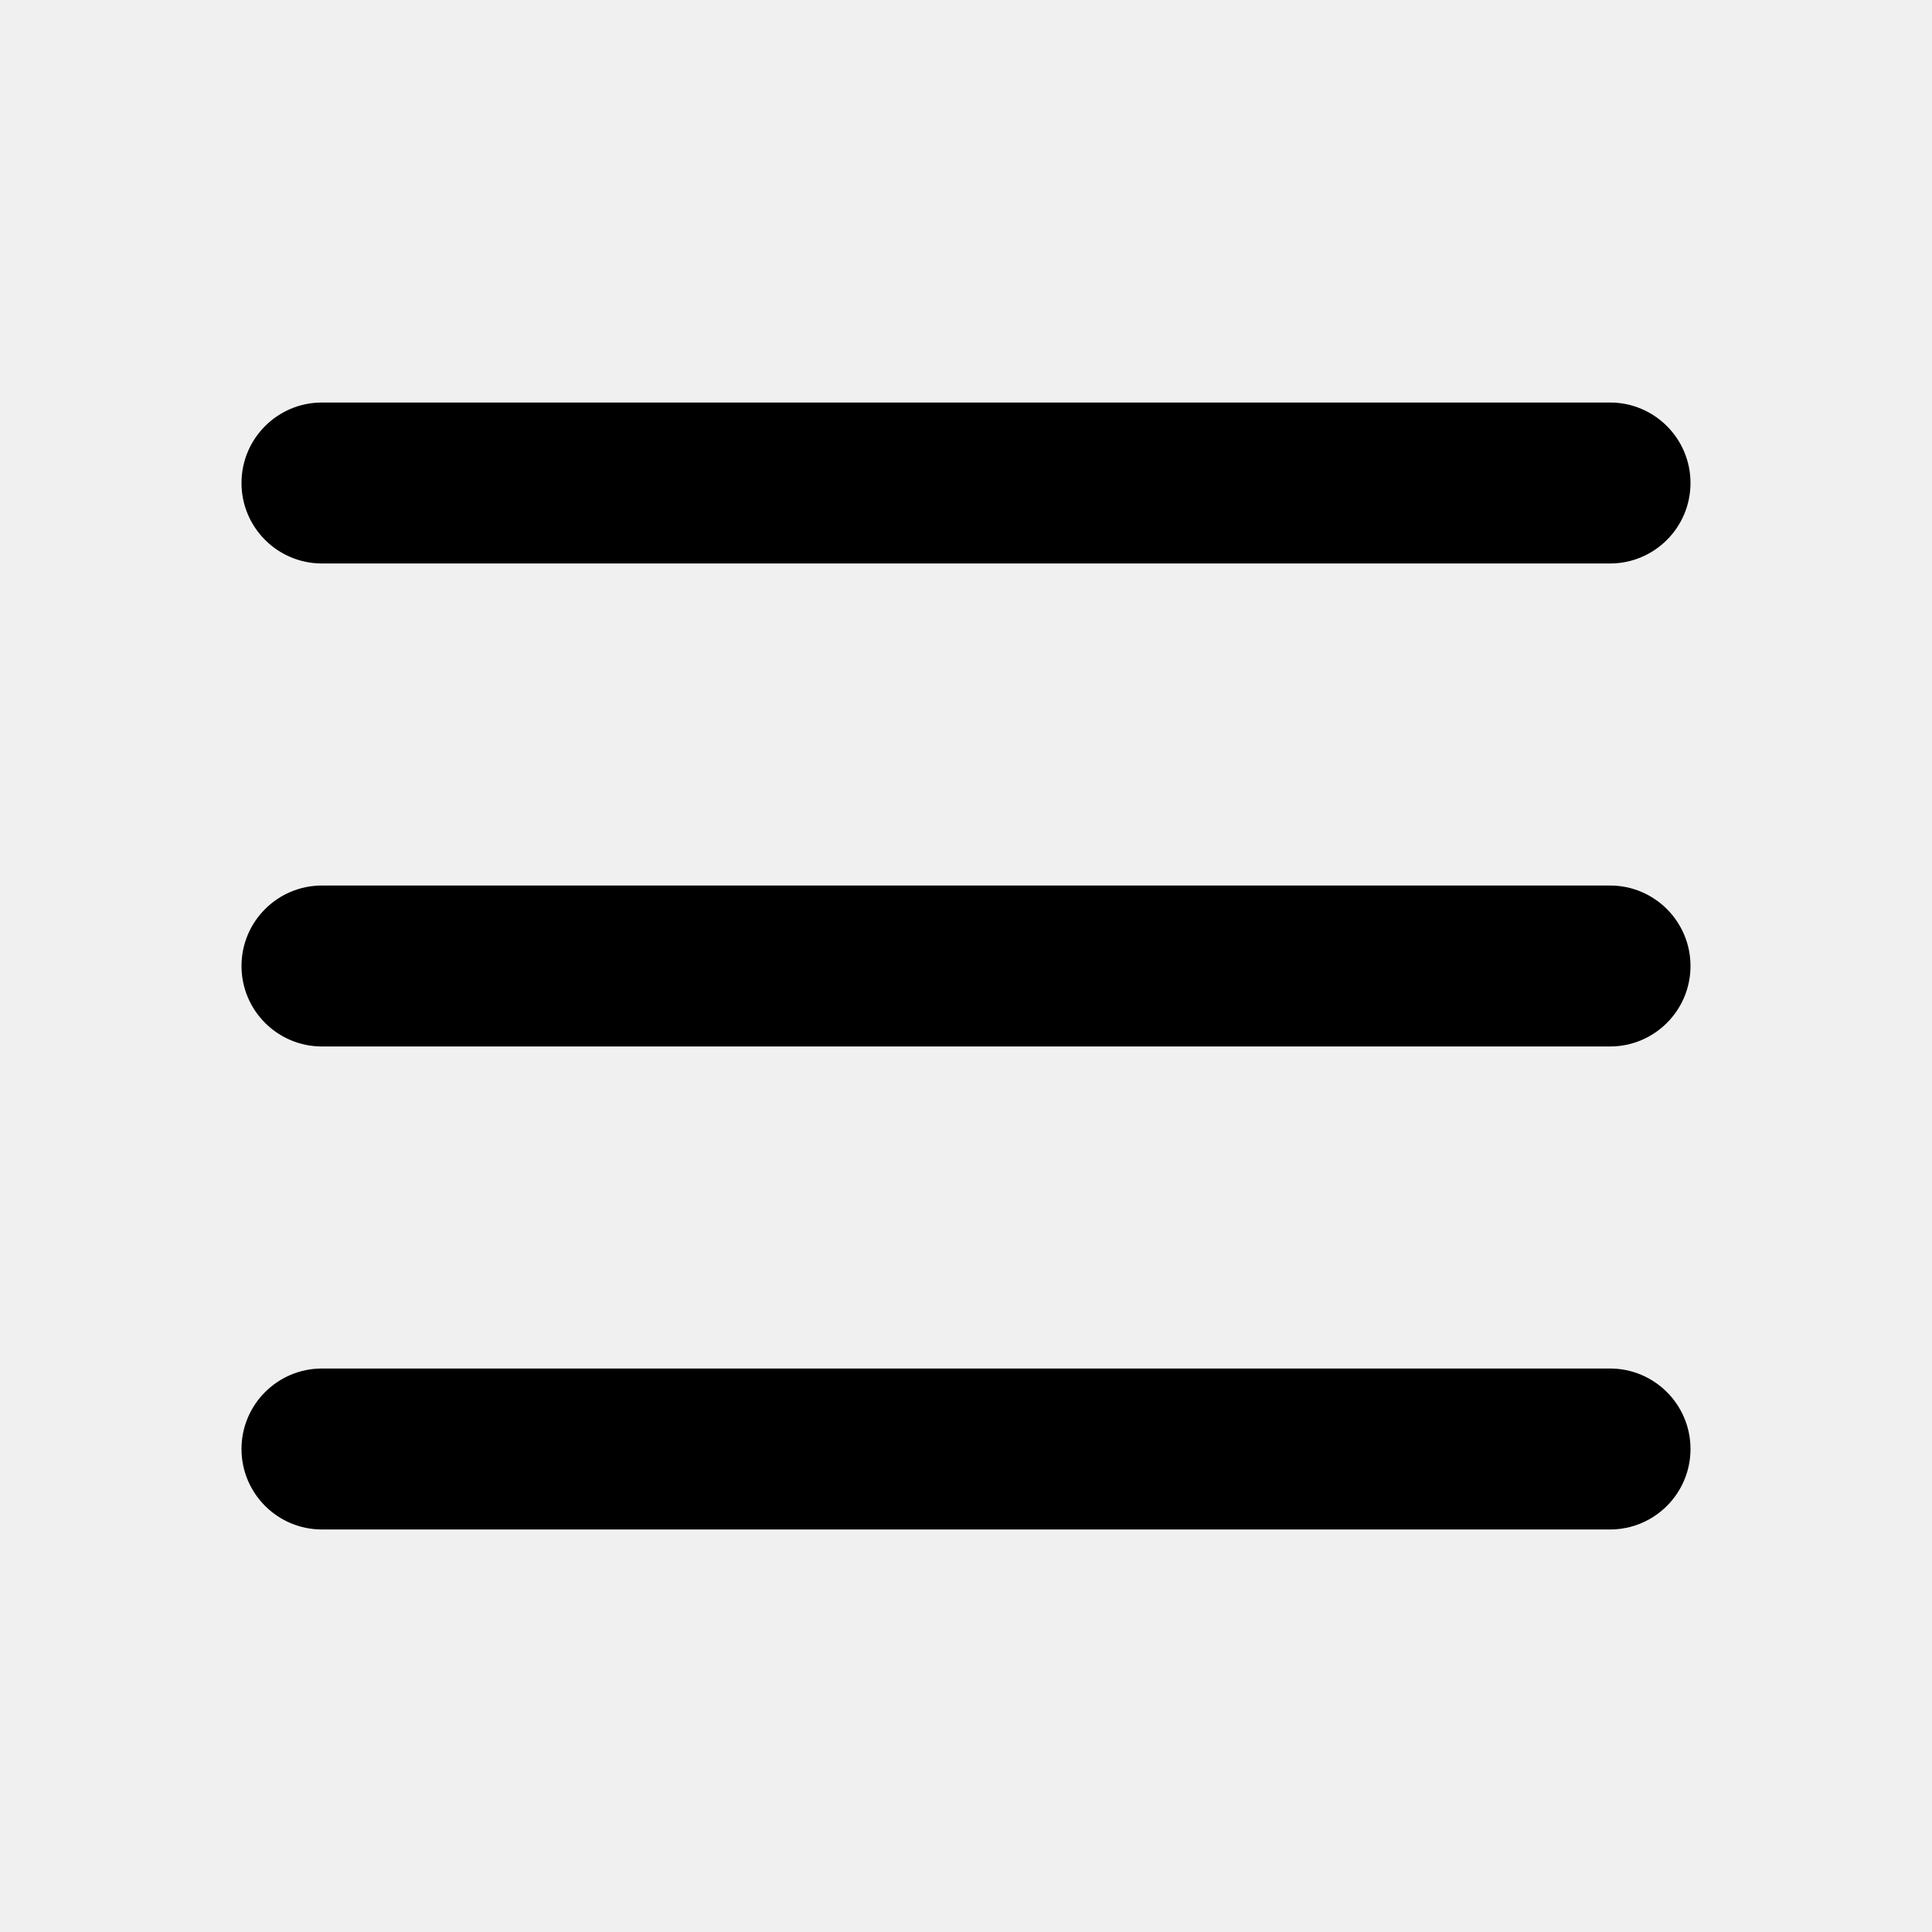
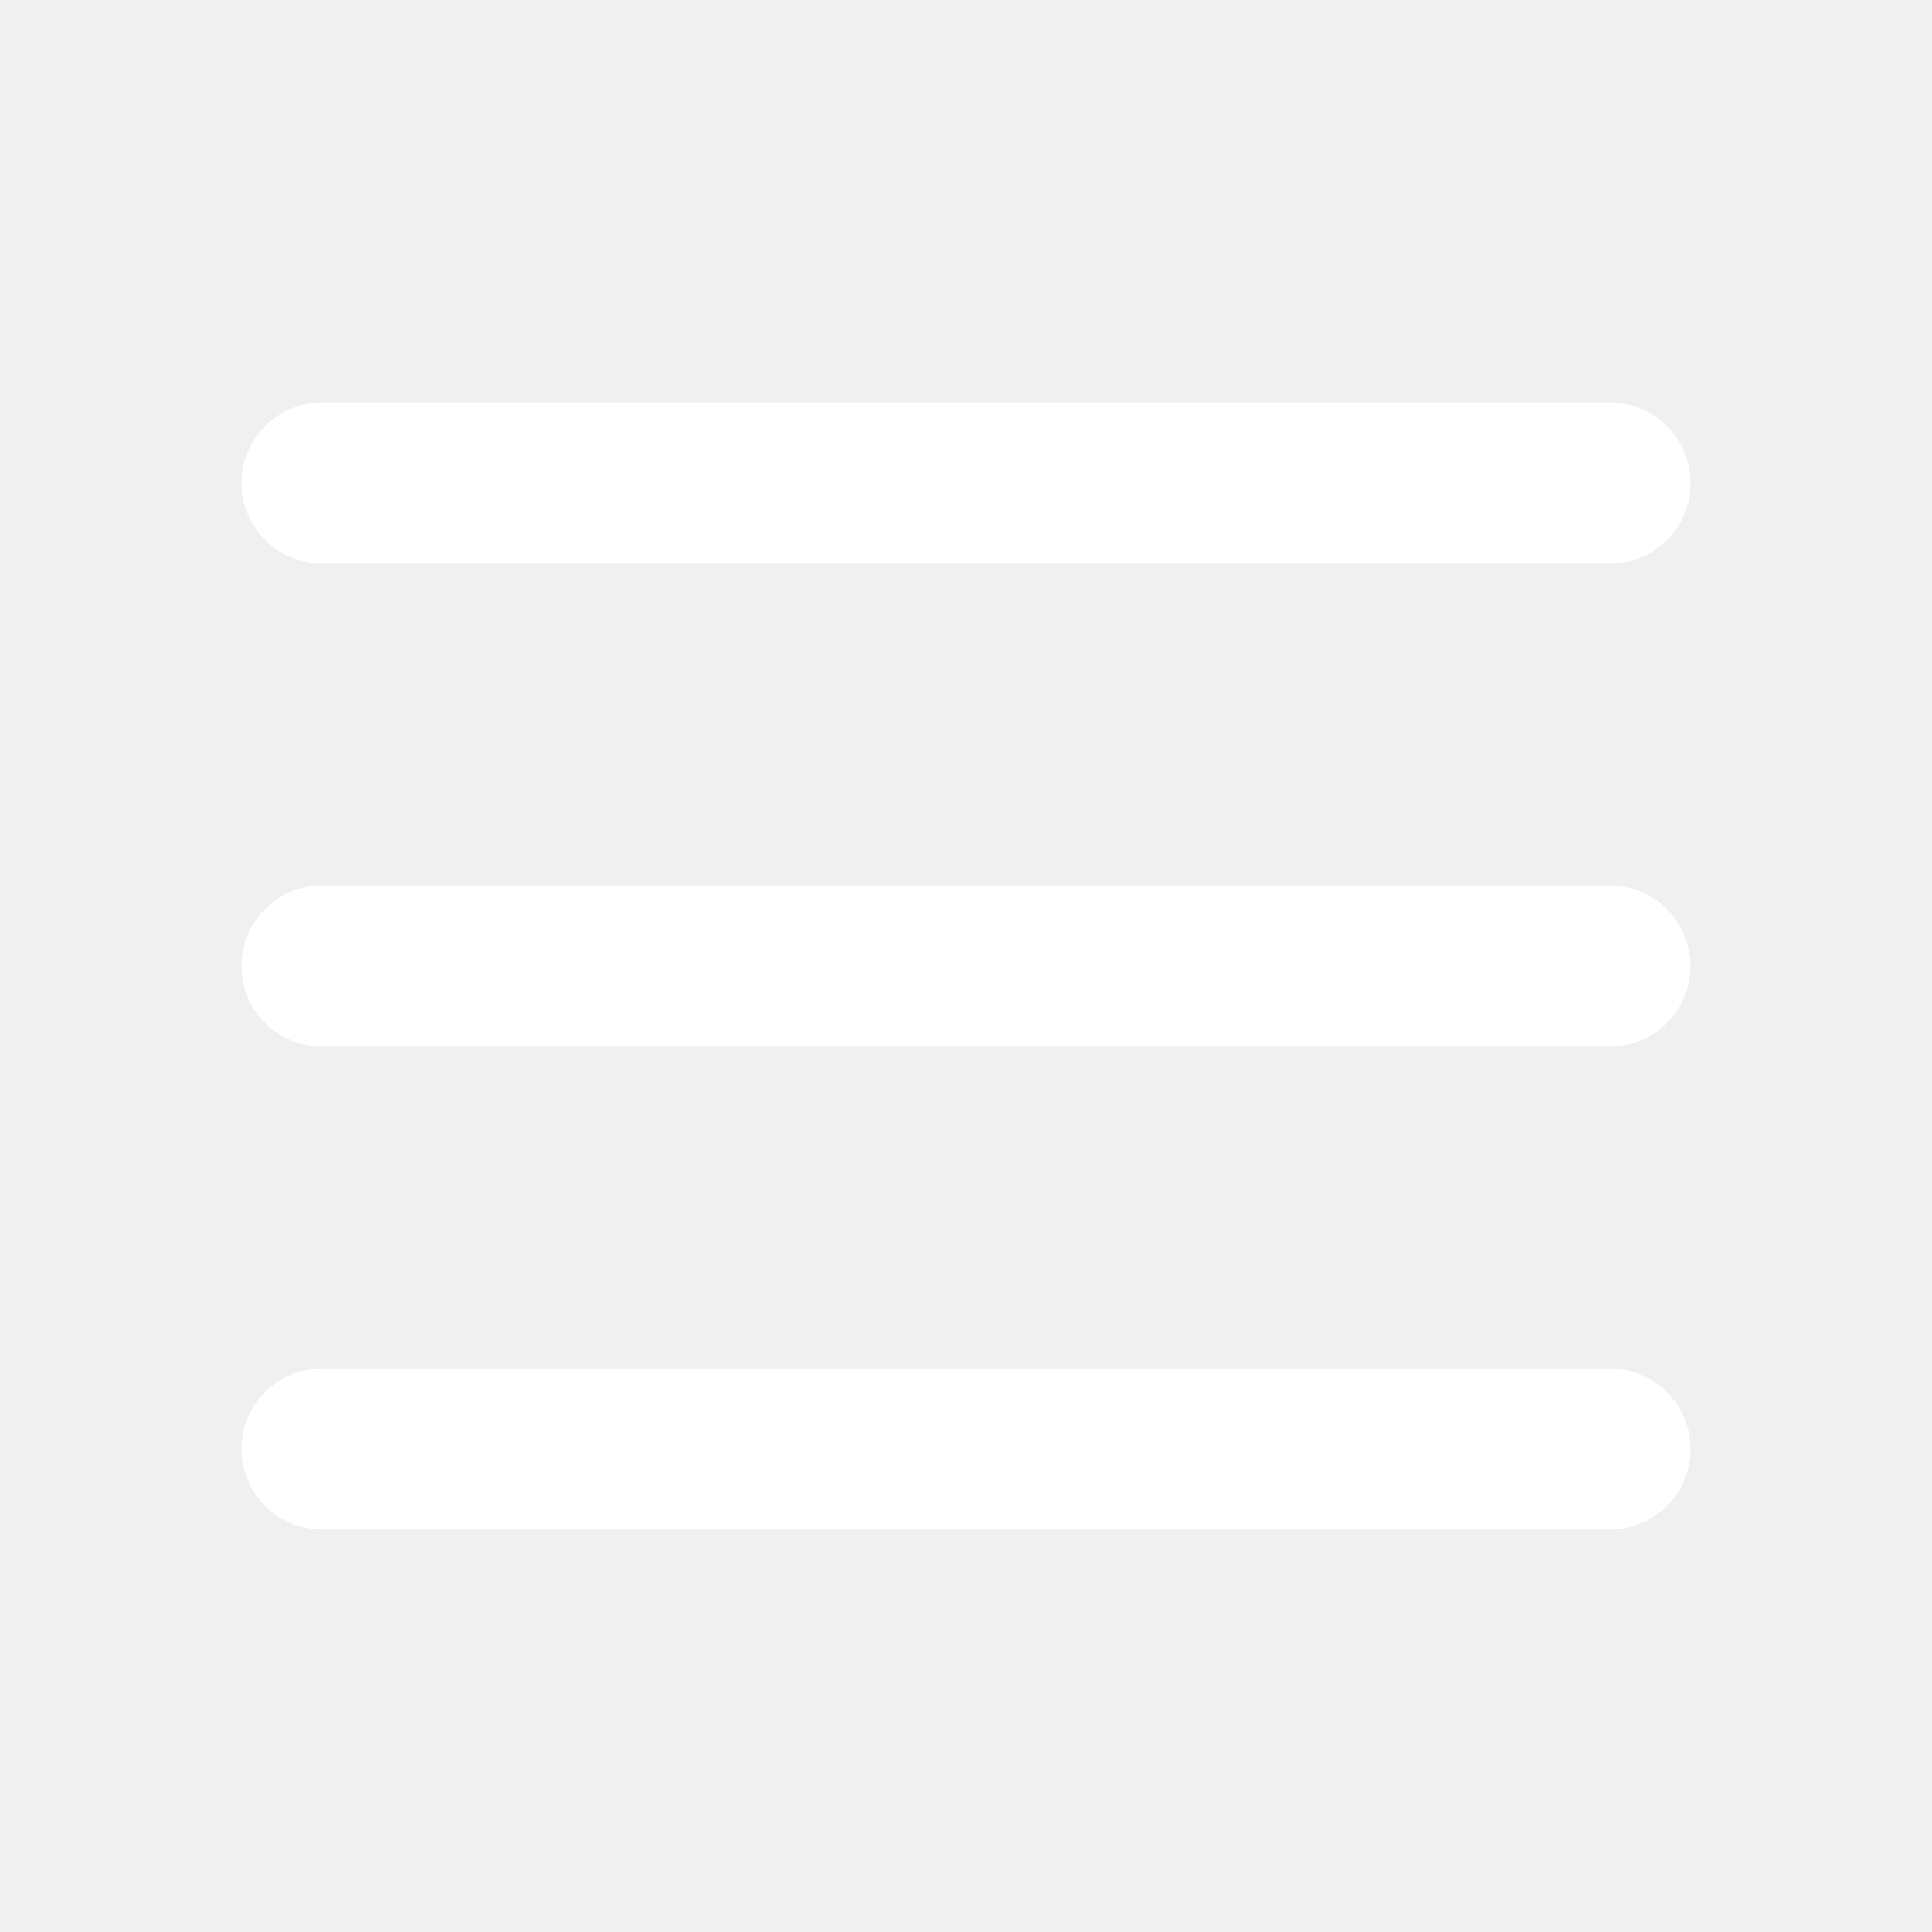
<svg xmlns="http://www.w3.org/2000/svg" width="32" height="32" viewBox="0 0 32 32" fill="none">
-   <path fill-rule="evenodd" clip-rule="evenodd" d="M4 8C4 7.264 4.597 6.667 5.333 6.667H26.667C27.403 6.667 28 7.264 28 8C28 8.736 27.403 9.333 26.667 9.333H5.333C4.597 9.333 4 8.736 4 8ZM4 16C4 15.264 4.597 14.667 5.333 14.667H26.667C27.403 14.667 28 15.264 28 16C28 16.736 27.403 17.333 26.667 17.333H5.333C4.597 17.333 4 16.736 4 16ZM4 24C4 23.264 4.597 22.667 5.333 22.667H26.667C27.403 22.667 28 23.264 28 24C28 24.736 27.403 25.333 26.667 25.333H5.333C4.597 25.333 4 24.736 4 24Z" fill="black" />
+   <path fill-rule="evenodd" clip-rule="evenodd" d="M4 8C4 7.264 4.597 6.667 5.333 6.667H26.667C27.403 6.667 28 7.264 28 8C28 8.736 27.403 9.333 26.667 9.333H5.333C4.597 9.333 4 8.736 4 8ZM4 16C4 15.264 4.597 14.667 5.333 14.667H26.667C27.403 14.667 28 15.264 28 16C28 16.736 27.403 17.333 26.667 17.333H5.333C4.597 17.333 4 16.736 4 16ZM4 24C4 23.264 4.597 22.667 5.333 22.667H26.667C27.403 22.667 28 23.264 28 24C28 24.736 27.403 25.333 26.667 25.333H5.333C4.597 25.333 4 24.736 4 24Z" fill="#ffffff" />
</svg>
